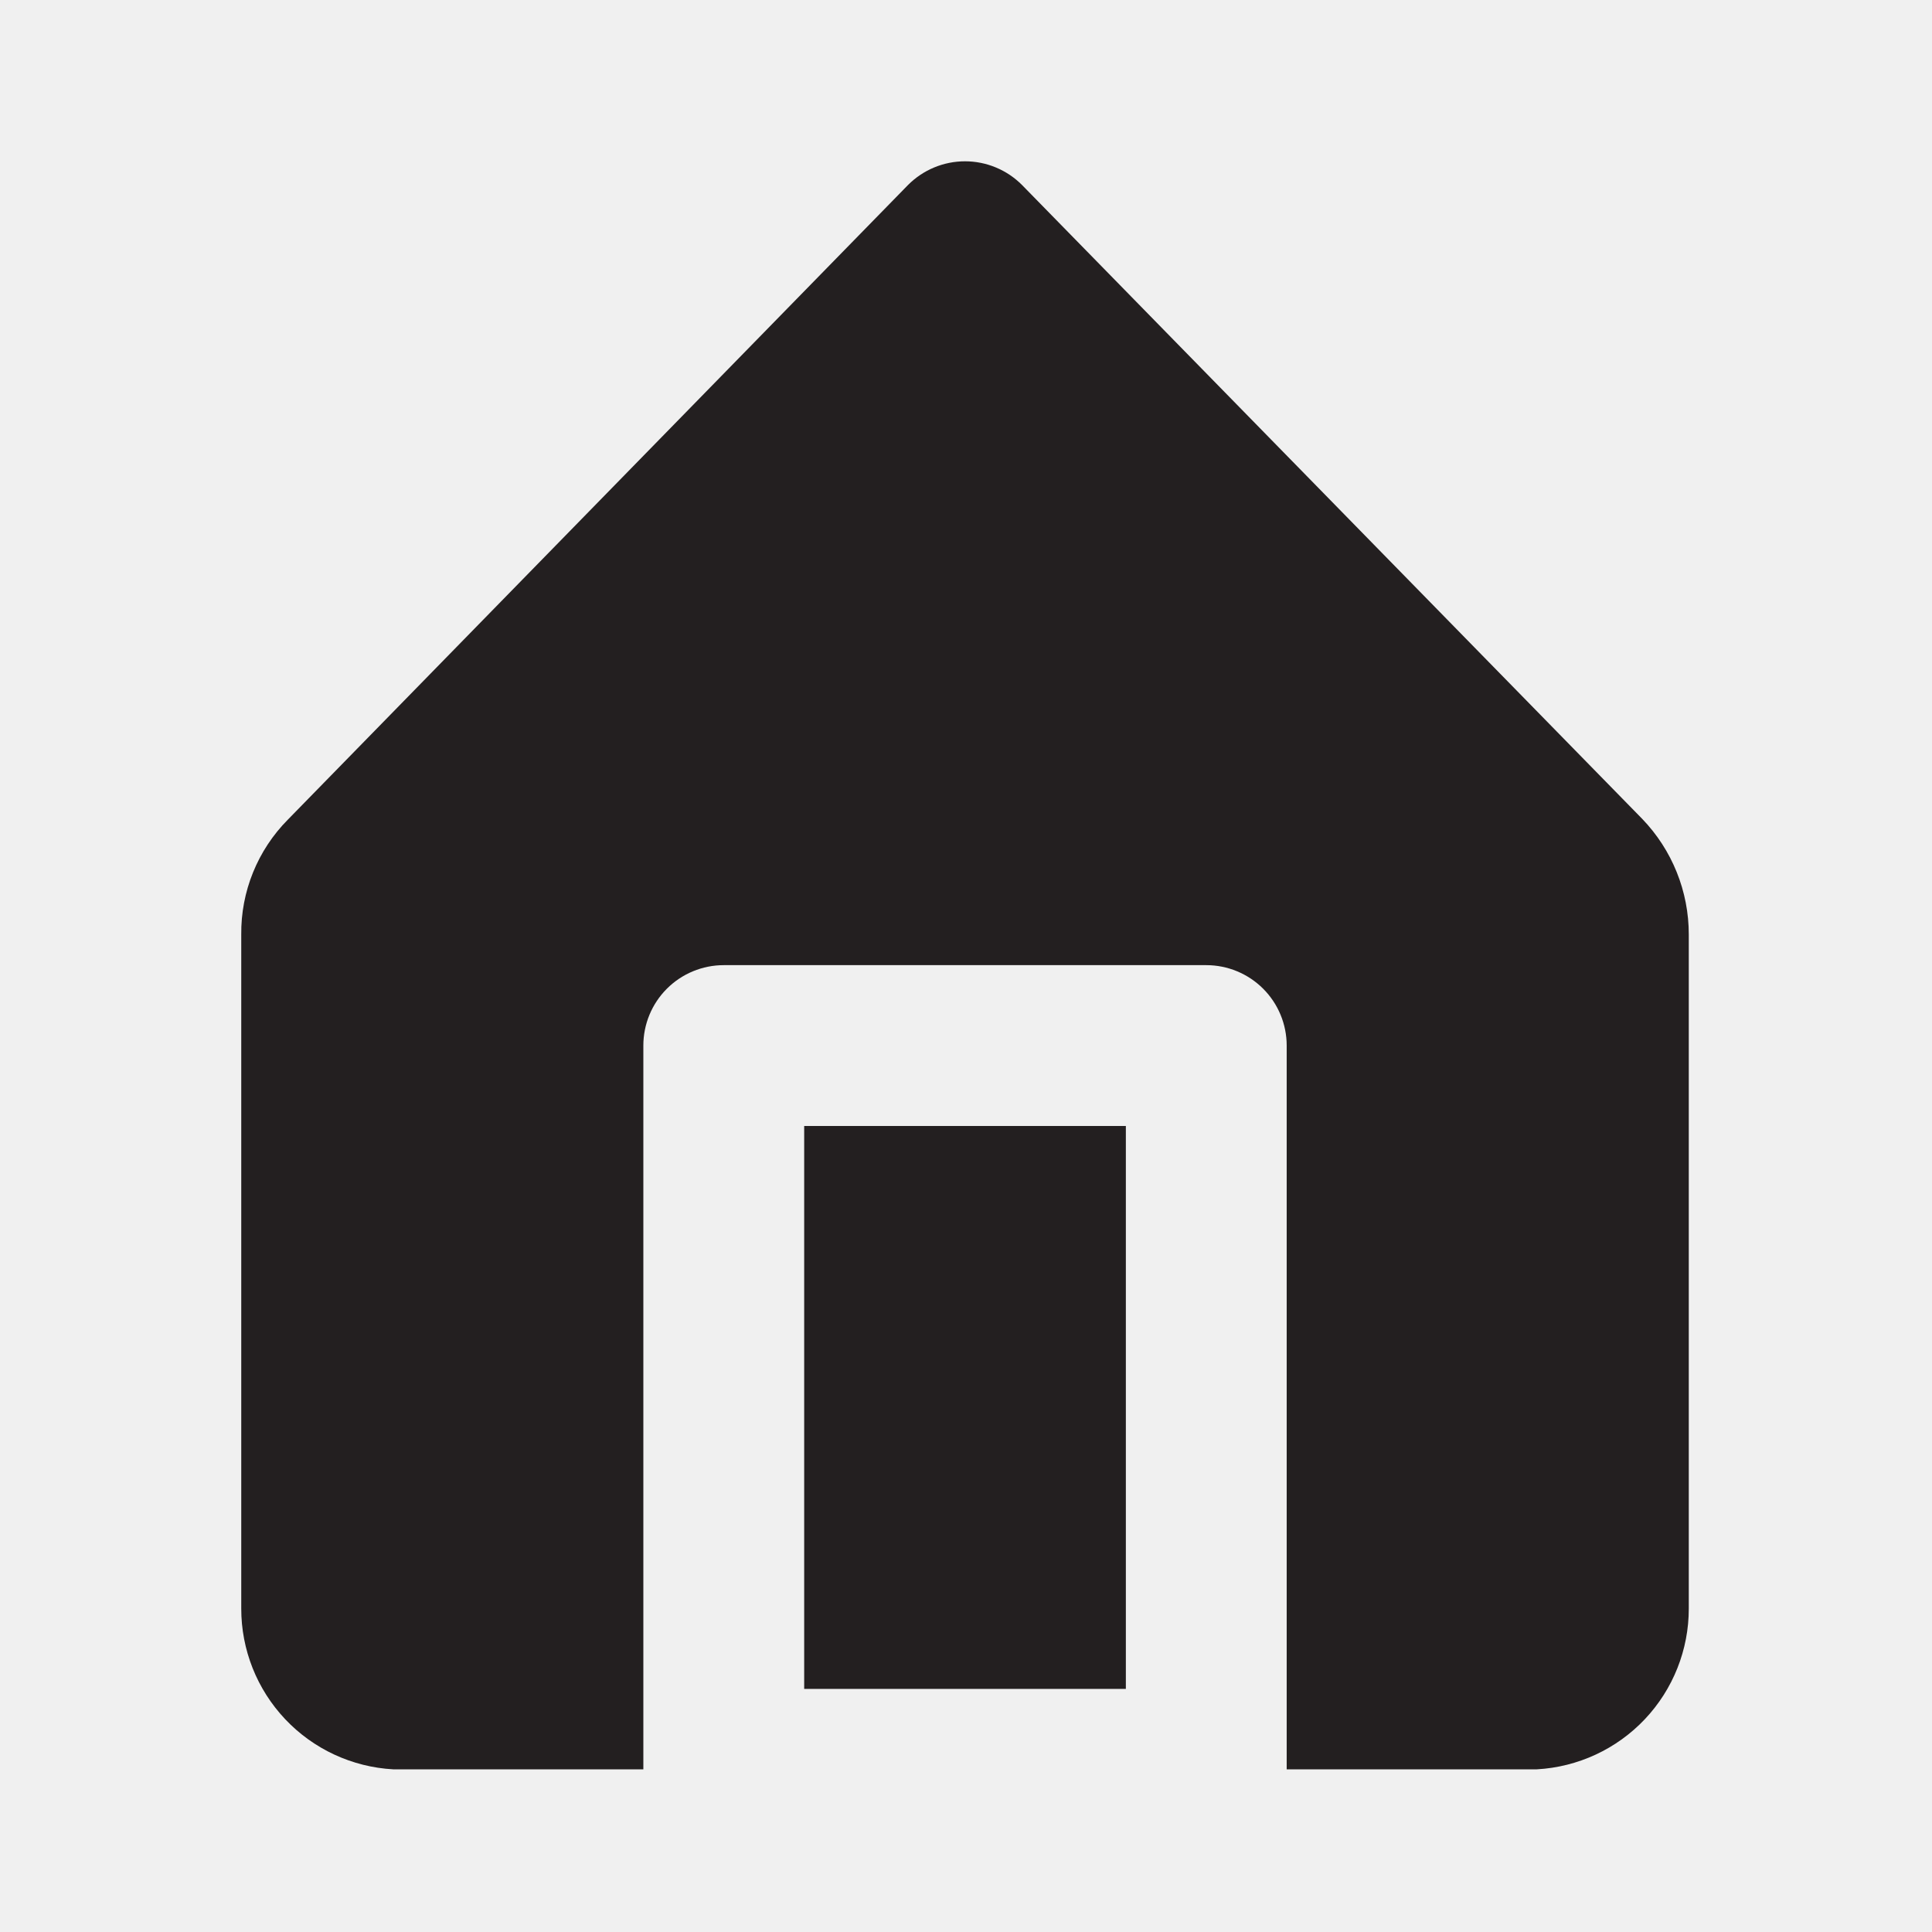
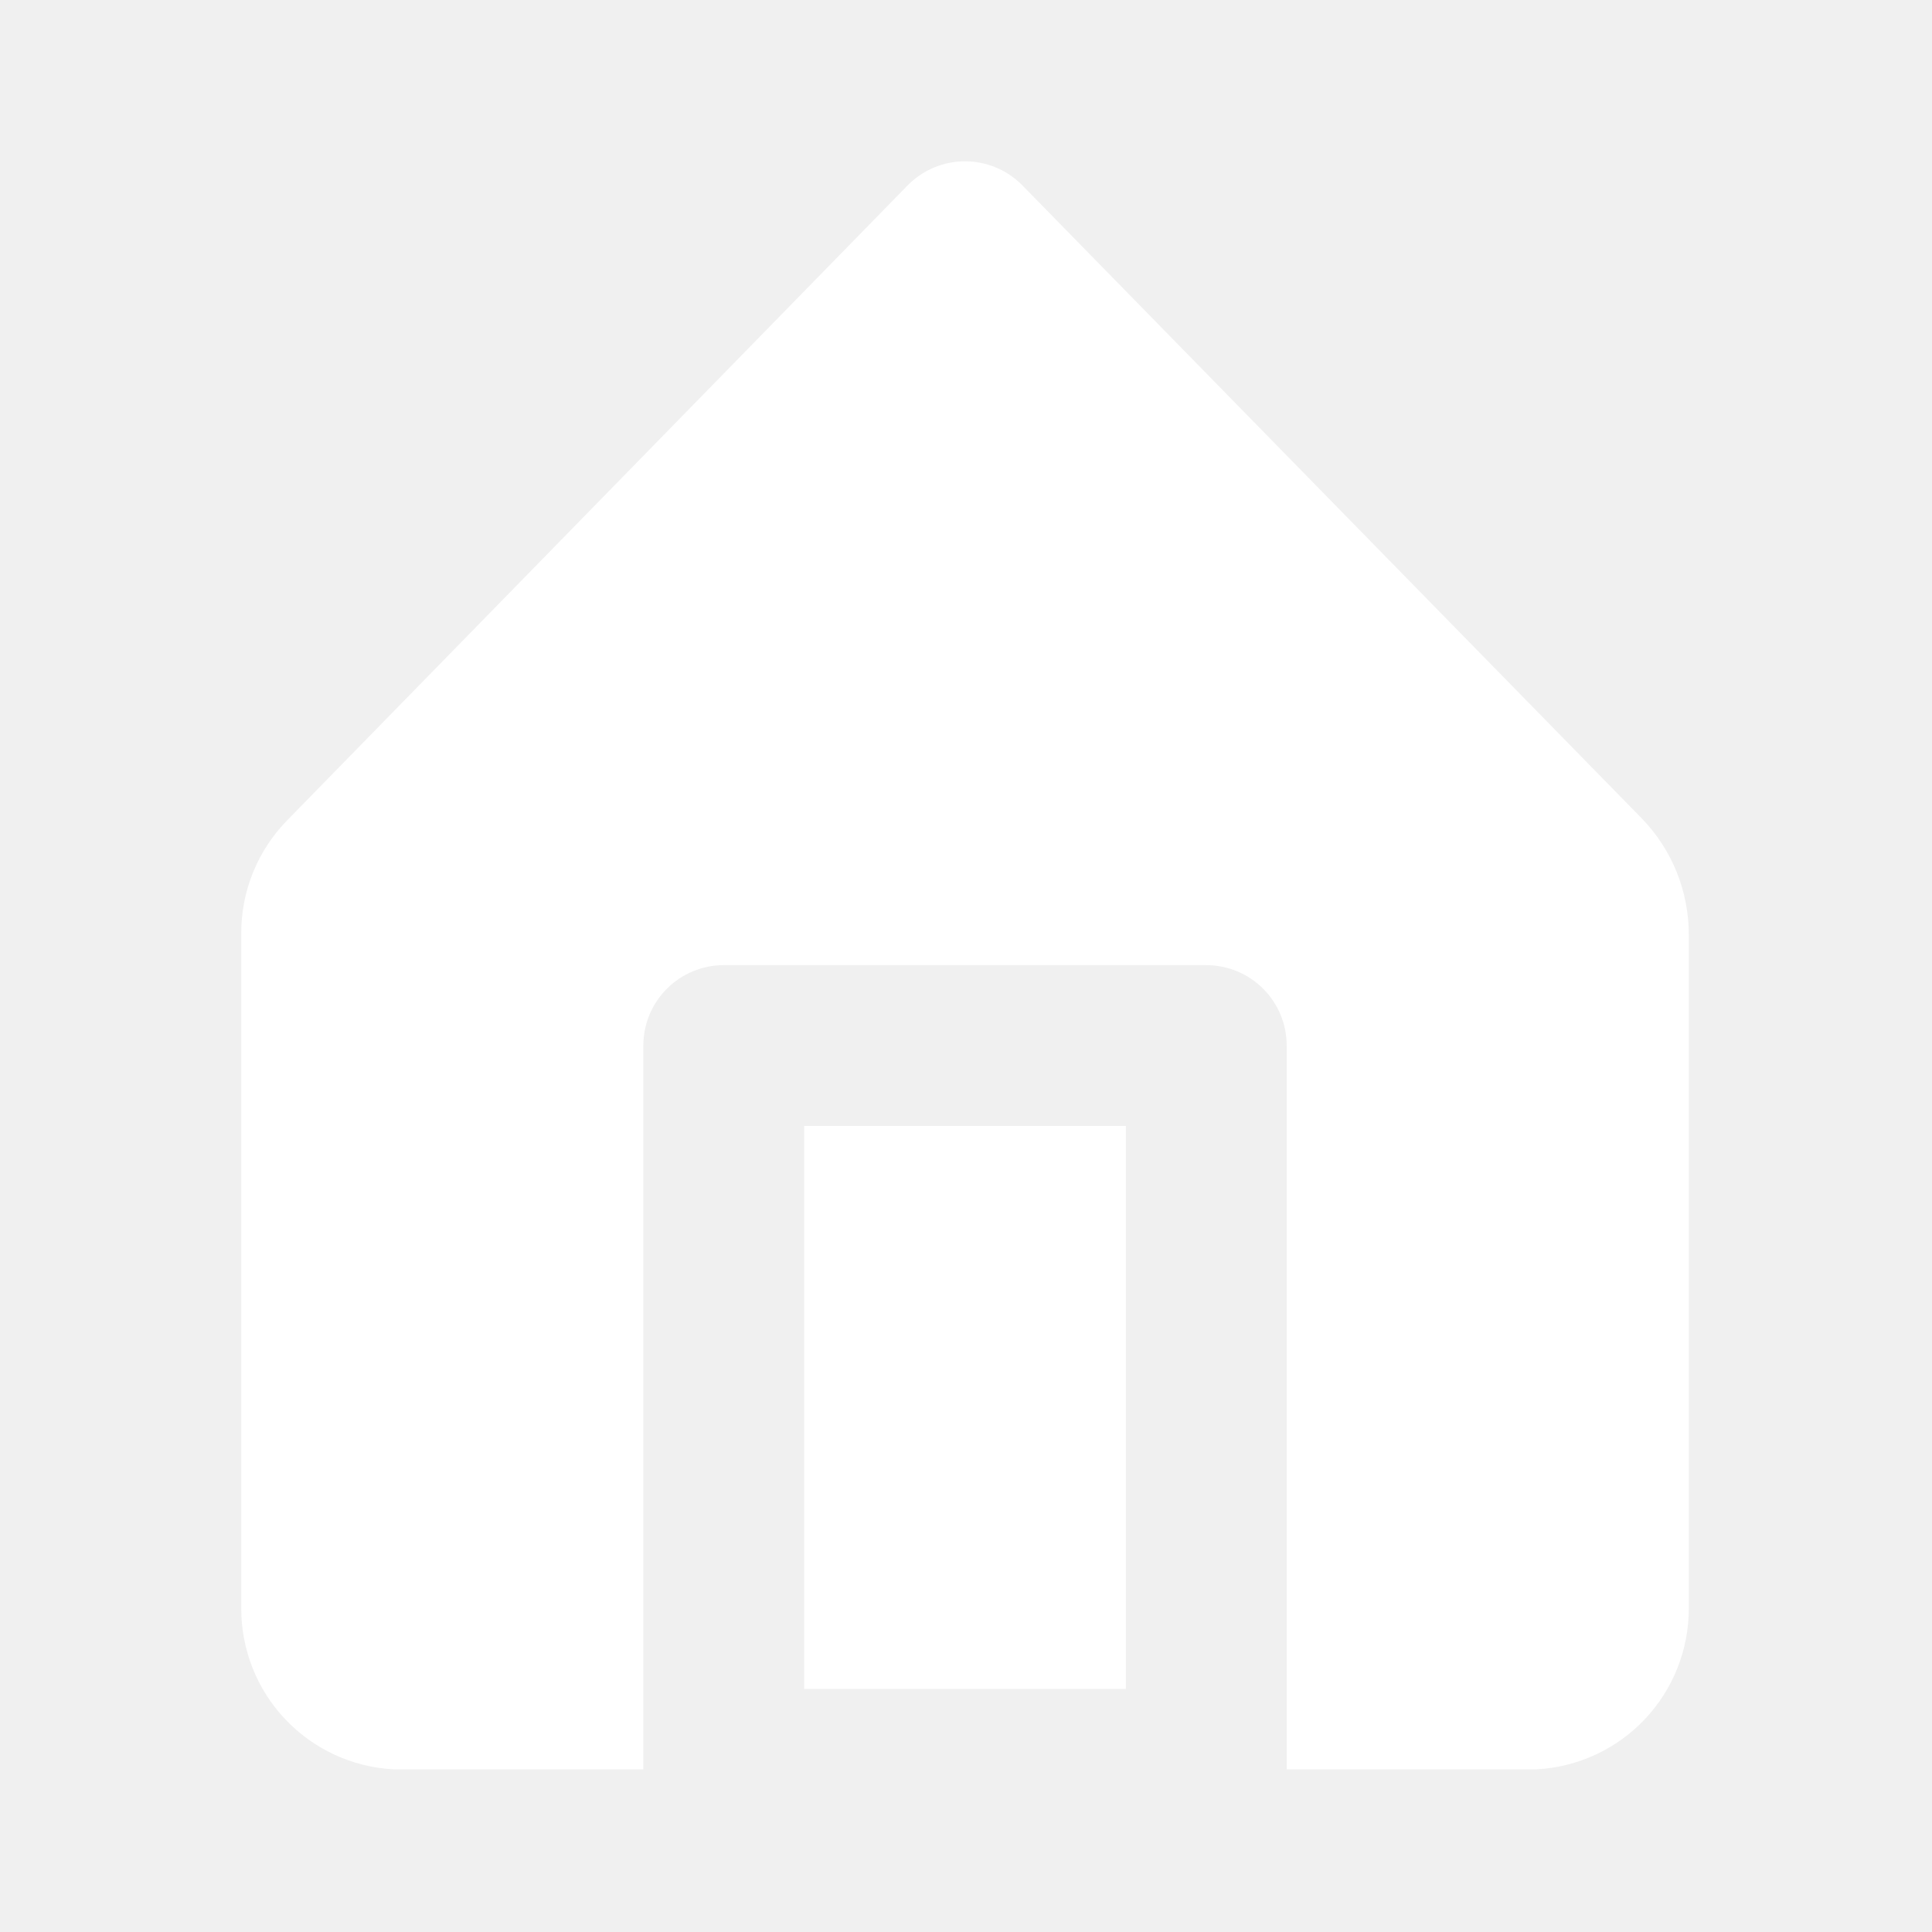
- <svg xmlns="http://www.w3.org/2000/svg" width="578" height="578" viewBox="0 0 578 578" fill="none">
-   <path d="M240.589 336.862H336.824V505.274H240.589V336.862Z" fill="#231F20" />
-   <path d="M491.281 244.958L305.788 55.374C303.551 53.119 300.89 51.329 297.958 50.108C295.027 48.886 291.882 48.257 288.706 48.257C285.53 48.257 282.385 48.886 279.454 50.108C276.522 51.329 273.861 53.119 271.624 55.374L86.13 245.198C81.642 249.723 78.097 255.094 75.702 261C73.306 266.906 72.108 273.229 72.176 279.602V481.216C72.158 493.532 76.862 505.386 85.322 514.337C93.781 523.289 105.35 528.656 117.648 529.333H192.471V312.804C192.471 306.423 195.005 300.303 199.517 295.791C204.029 291.28 210.149 288.745 216.529 288.745H360.883C367.263 288.745 373.383 291.28 377.895 295.791C382.407 300.303 384.941 306.423 384.941 312.804V529.333H459.764C472.062 528.656 483.631 523.289 492.09 514.337C500.55 505.386 505.254 493.532 505.236 481.216V279.602C505.255 266.681 500.251 254.258 491.281 244.958V244.958Z" fill="#231F20" />
+ <svg xmlns="http://www.w3.org/2000/svg" width="30" height="30" viewBox="0 0 578 578" fill="none" version="1.1" id="svg312">
+   <defs id="defs316" />
+   <path d="M240.589 336.862H336.824V505.274H240.589V336.862Z" fill="#231F20" id="path308" style="fill:#ffffff;fill-opacity:1" />
+   <path d="M491.281 244.958L305.788 55.374C303.551 53.119 300.89 51.329 297.958 50.108C295.027 48.886 291.882 48.257 288.706 48.257C285.53 48.257 282.385 48.886 279.454 50.108C276.522 51.329 273.861 53.119 271.624 55.374L86.13 245.198C81.642 249.723 78.097 255.094 75.702 261C73.306 266.906 72.108 273.229 72.176 279.602V481.216C72.158 493.532 76.862 505.386 85.322 514.337C93.781 523.289 105.35 528.656 117.648 529.333H192.471V312.804C192.471 306.423 195.005 300.303 199.517 295.791C204.029 291.28 210.149 288.745 216.529 288.745H360.883C367.263 288.745 373.383 291.28 377.895 295.791C382.407 300.303 384.941 306.423 384.941 312.804V529.333H459.764C472.062 528.656 483.631 523.289 492.09 514.337C500.55 505.386 505.254 493.532 505.236 481.216V279.602C505.255 266.681 500.251 254.258 491.281 244.958V244.958Z" fill="#231F20" id="path310" style="fill:#ffffff;fill-opacity:1" />
</svg>
